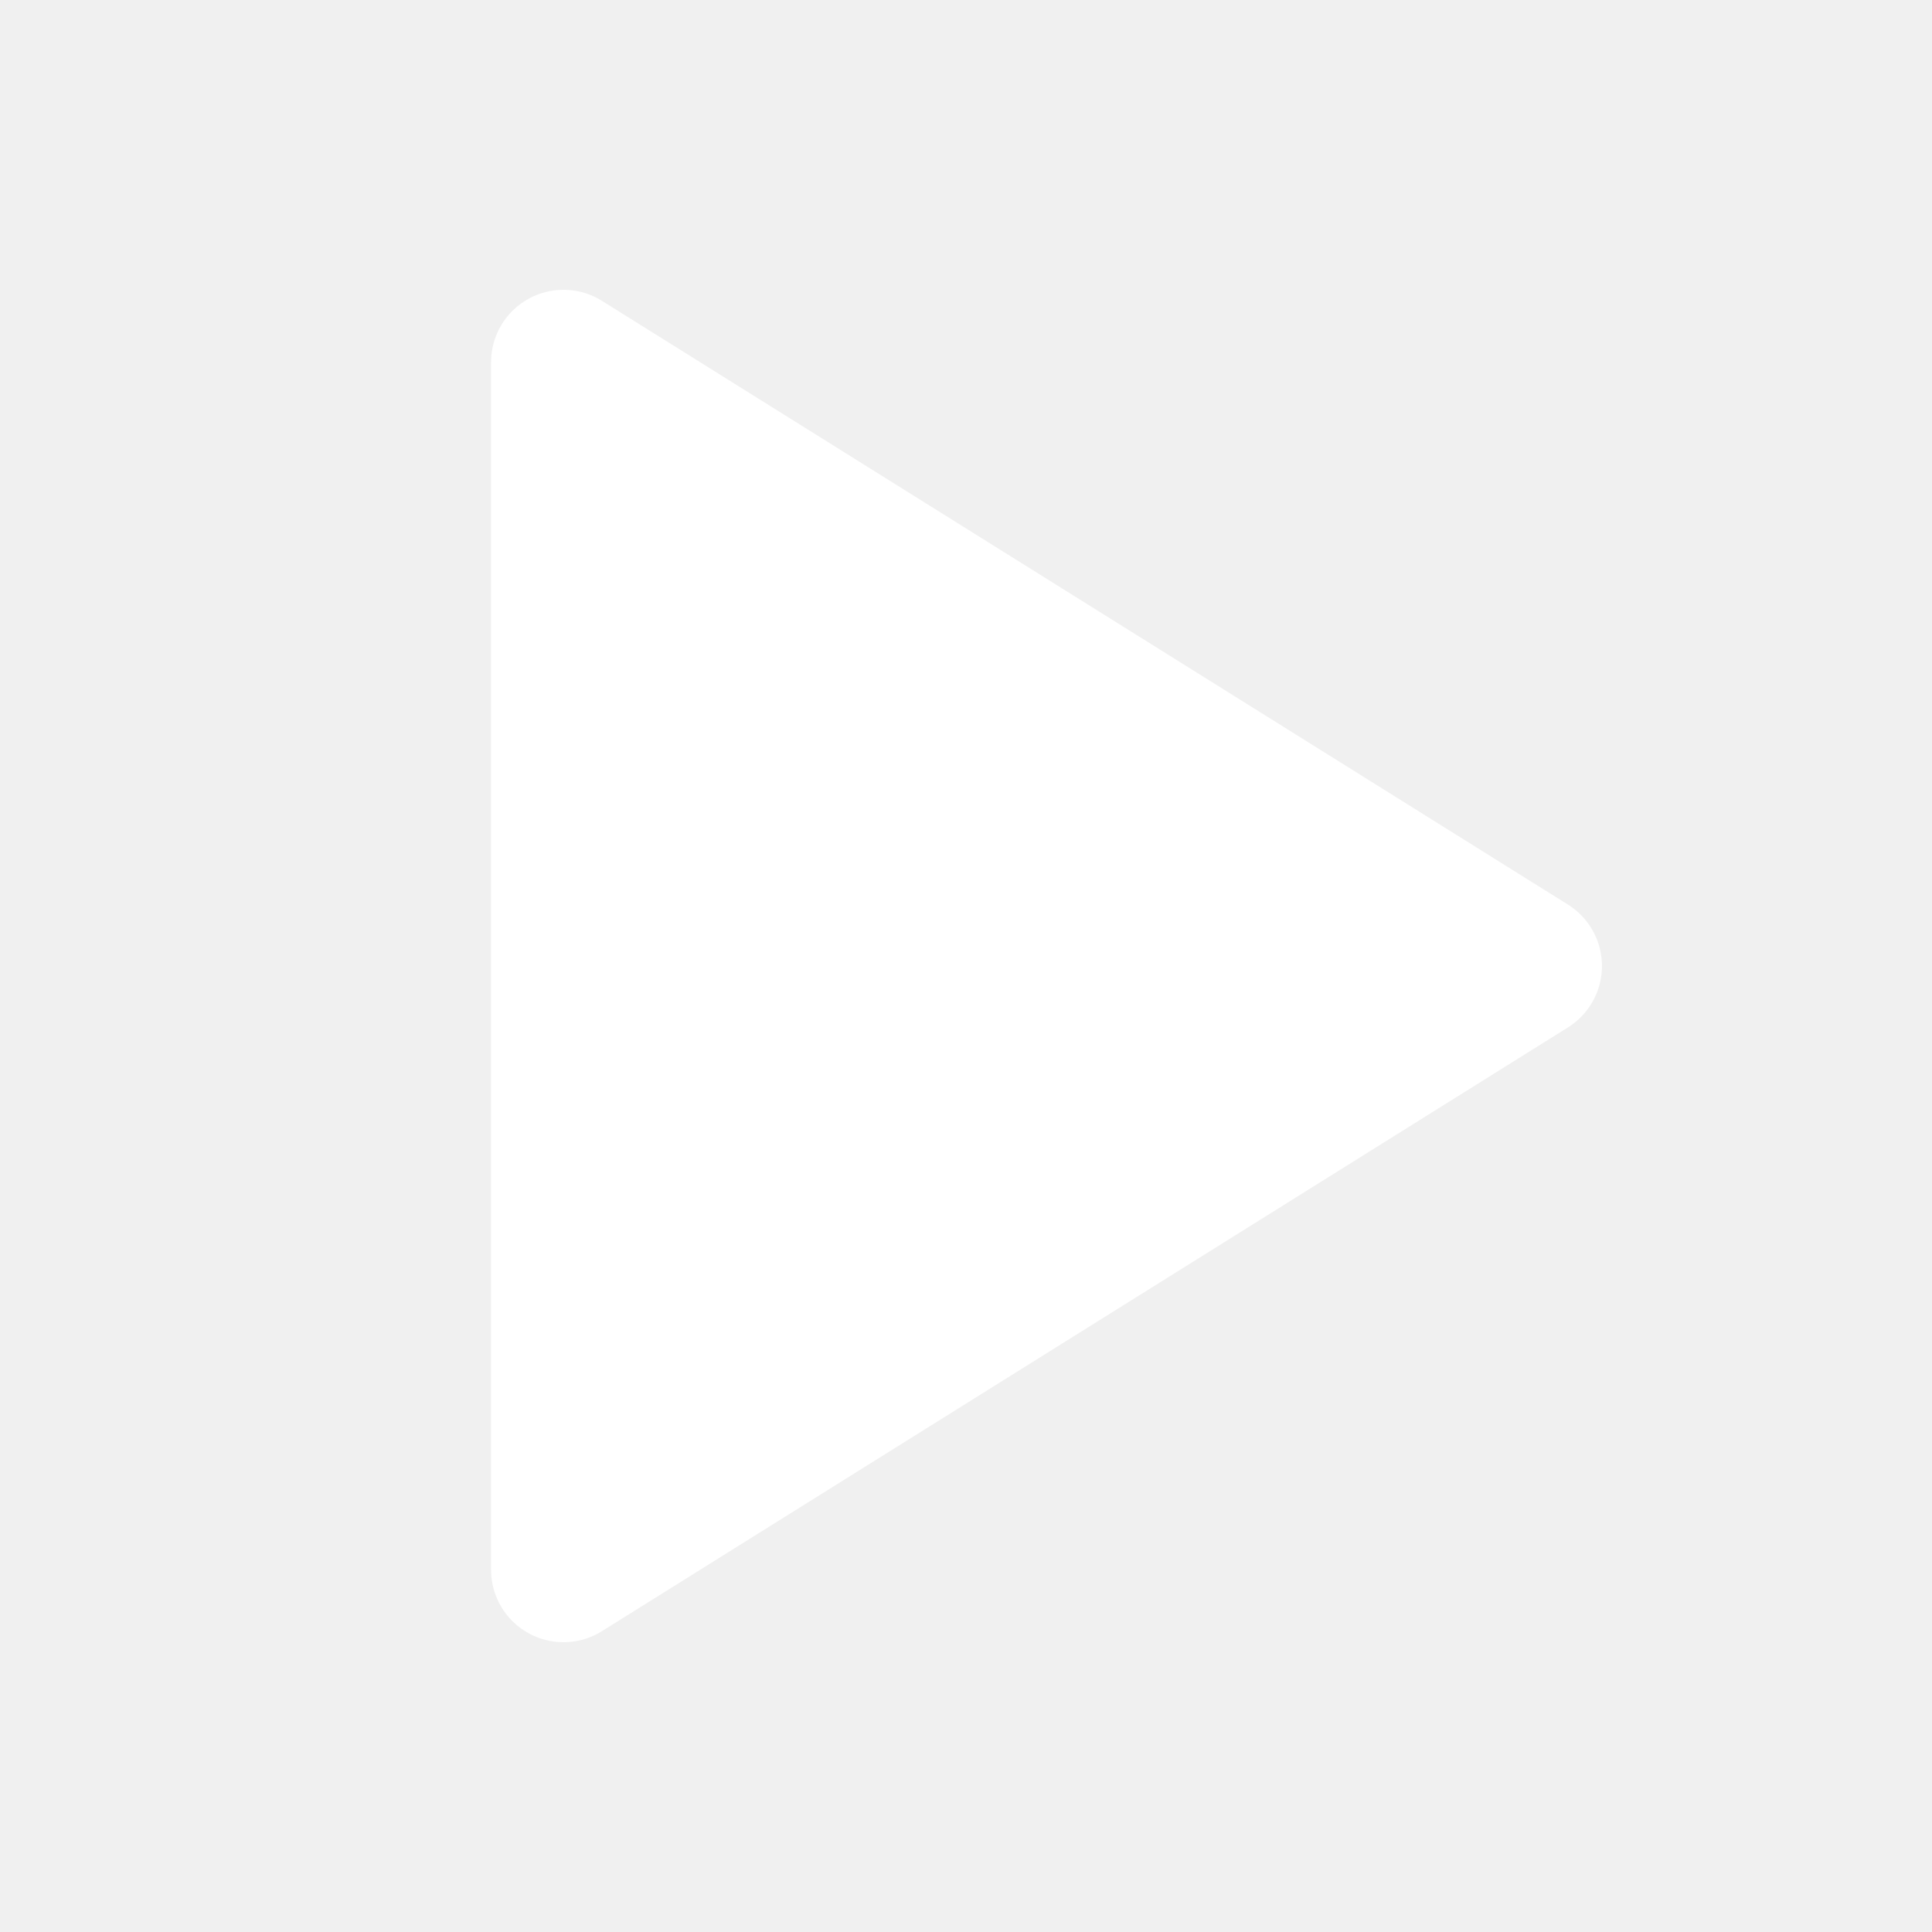
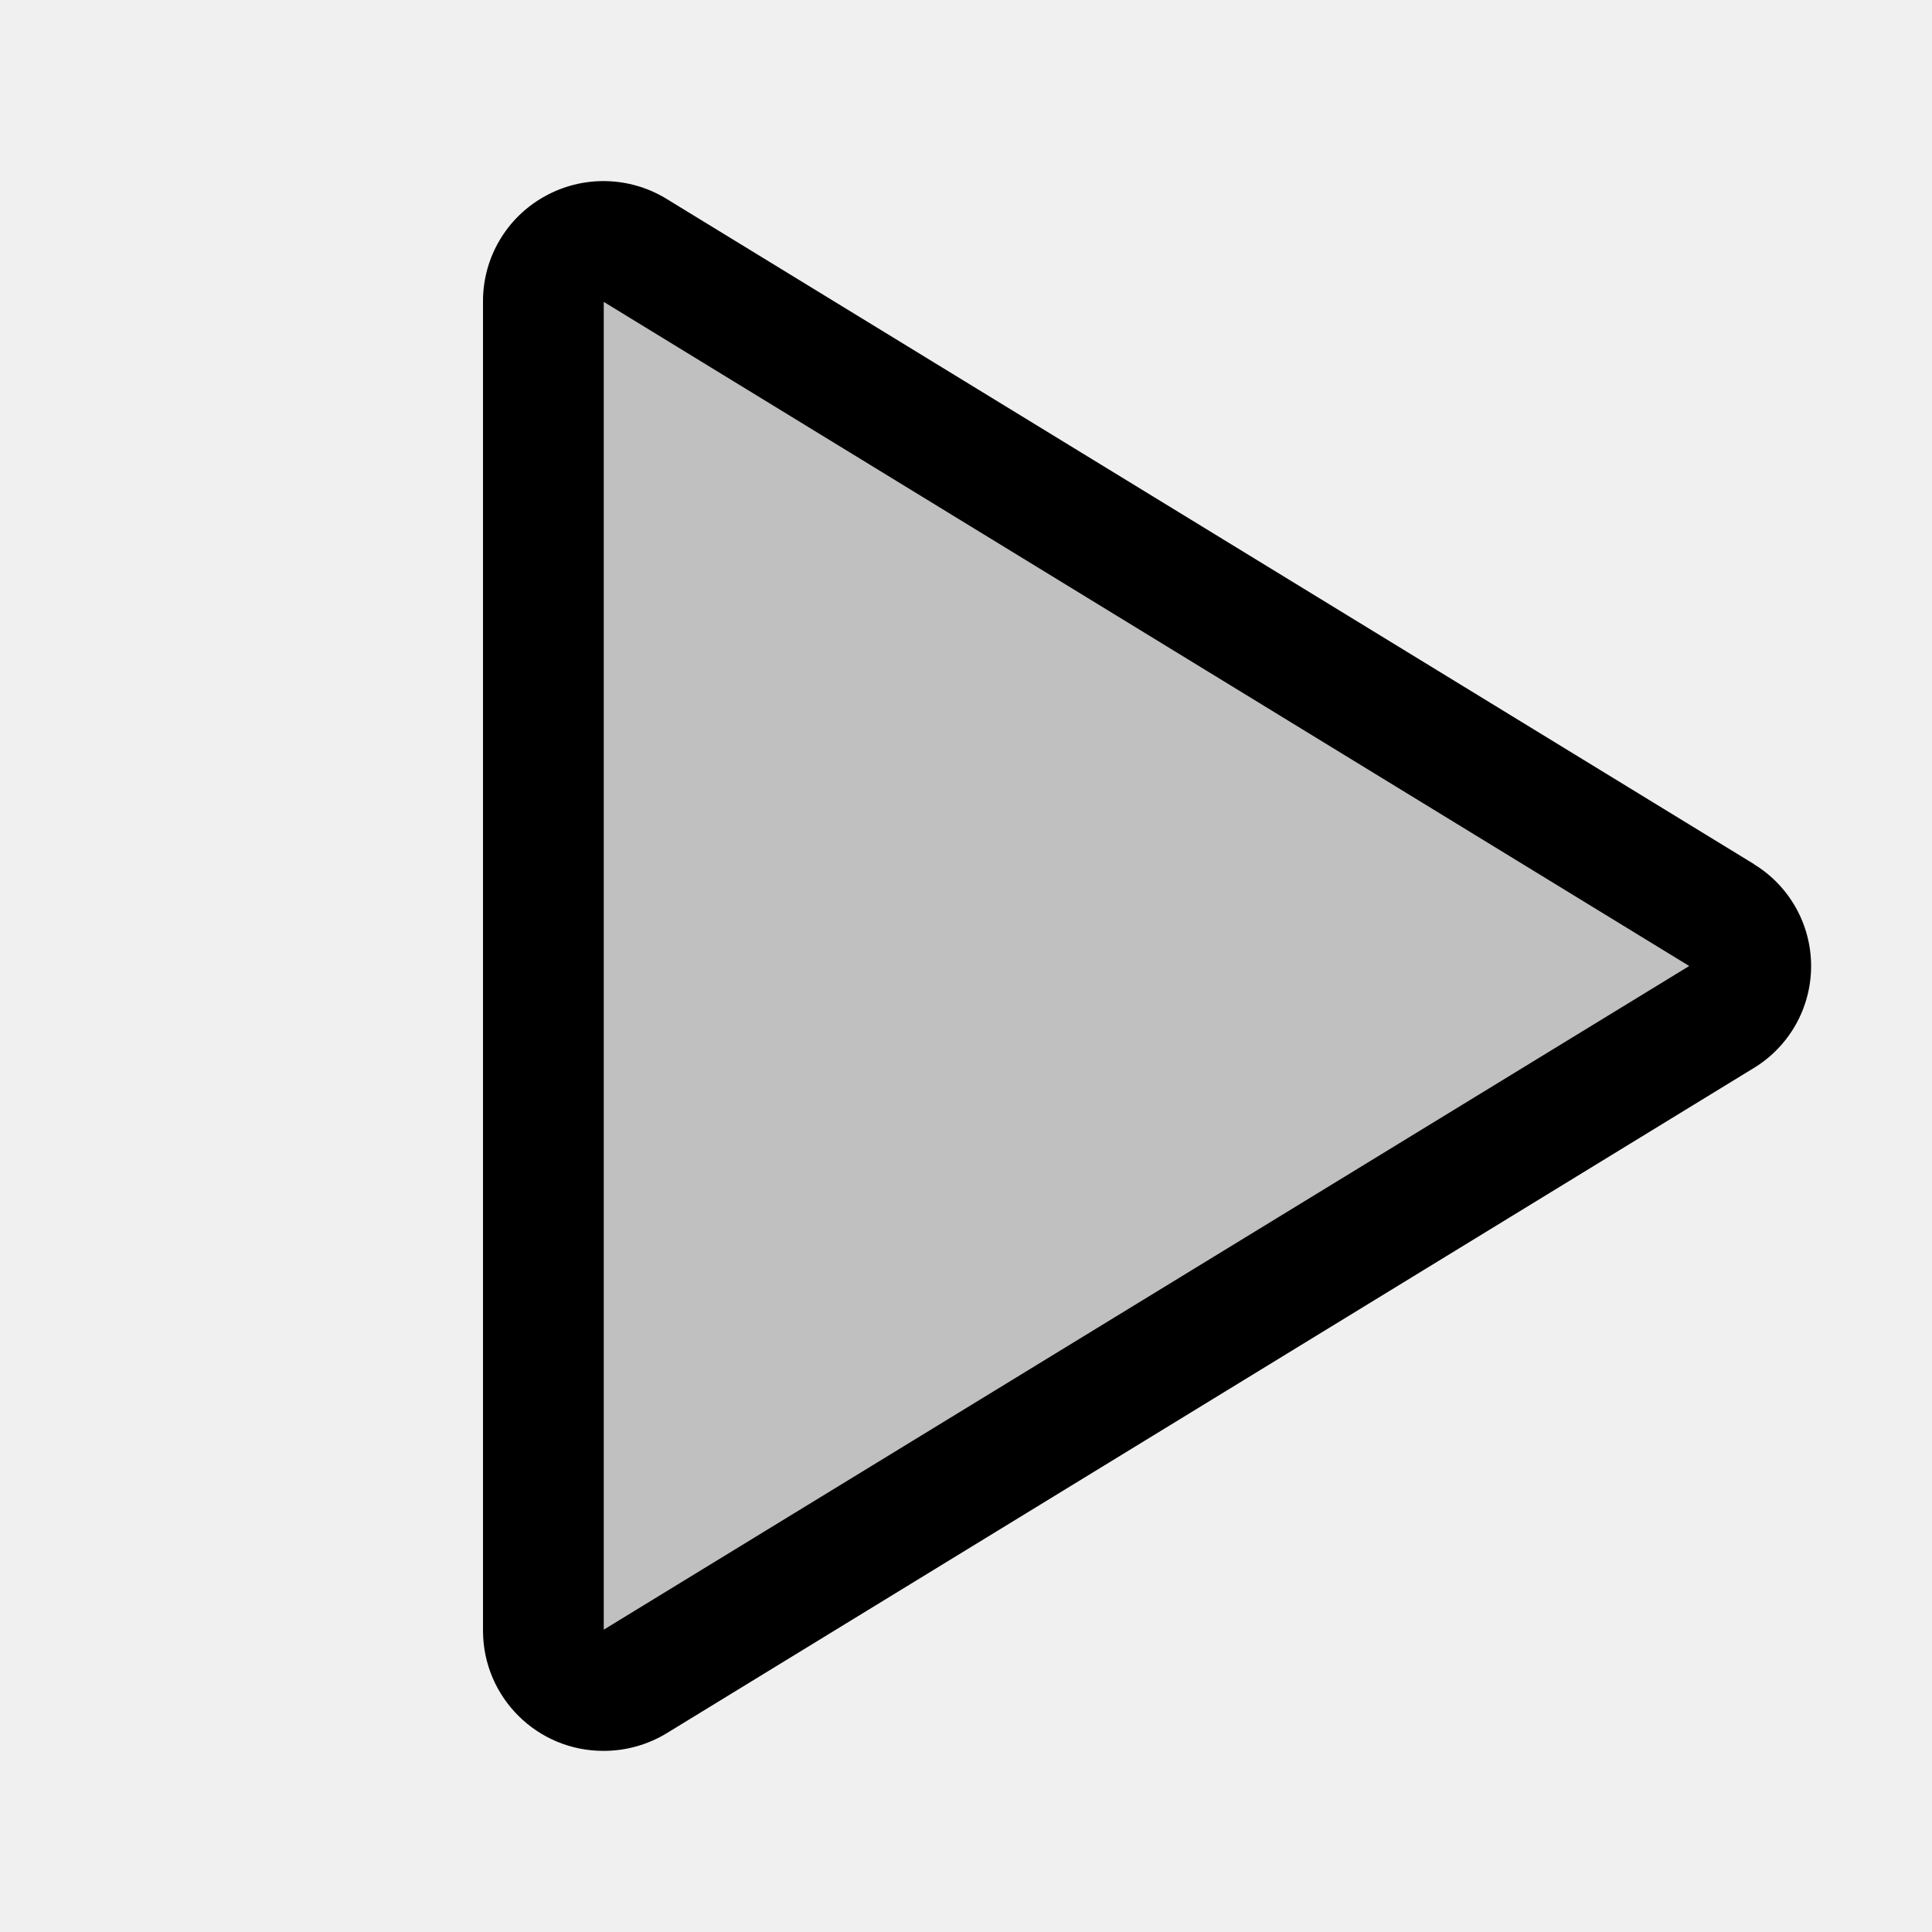
- <svg xmlns="http://www.w3.org/2000/svg" viewBox="0 0 24 24" width="24" height="24" fill="none" stroke="#ffffff" stroke-width="1.8" stroke-linecap="round" stroke-linejoin="round">
-   <path d="M7 4.5v15l12-7.5z" fill="#ffffff" />
+ <svg xmlns="http://www.w3.org/2000/svg" viewBox="0 0 256 256" fill="currentColor">
+   <path d="M228.23,134.69,84.15,222.81A8,8,0,0,1,72,216.12V39.88a8,8,0,0,1,12.15-6.69l144.08,88.12A7.82,7.82,0,0,1,228.23,134.69Z" opacity="0.2" />
+   <path d="M232.4,114.49,88.32,26.35a16,16,0,0,0-16.2-.3A15.86,15.86,0,0,0,64,39.87V216.13A15.94,15.94,0,0,0,80,232a16.07,16.07,0,0,0,8.36-2.35L232.4,141.51a15.81,15.81,0,0,0,0-27ZM80,215.94V40l143.83,88Z" />
</svg>
